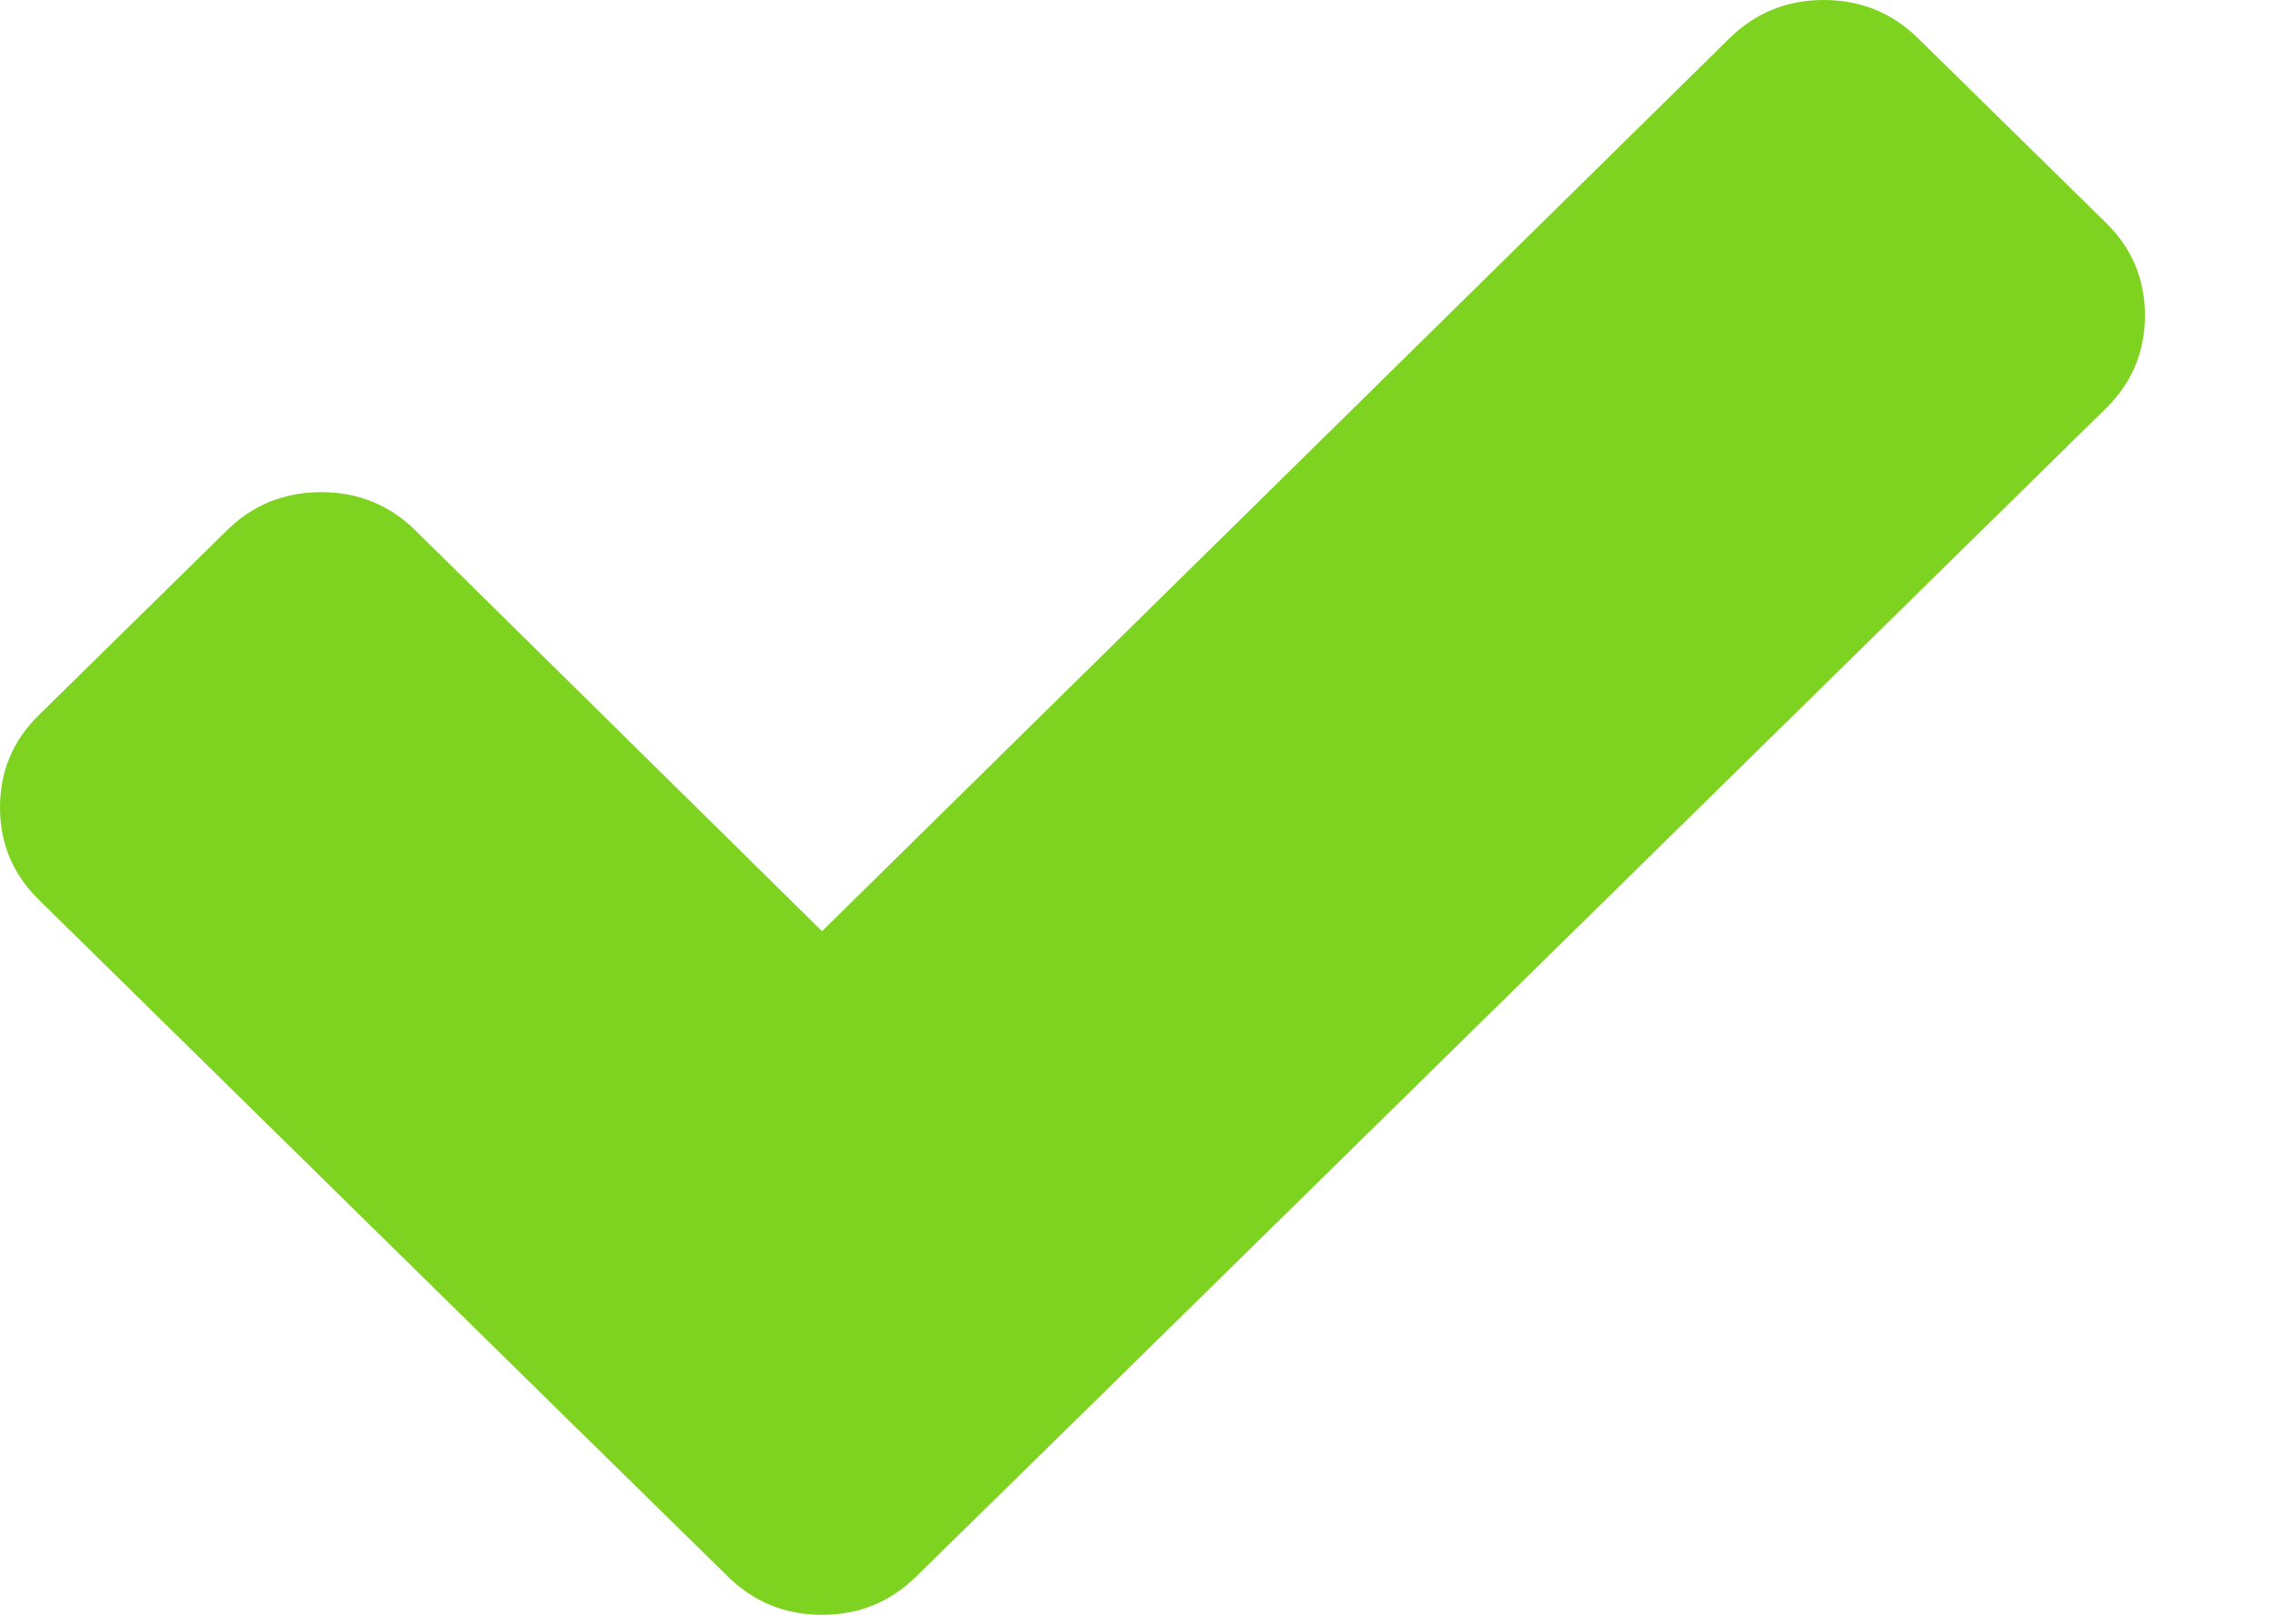
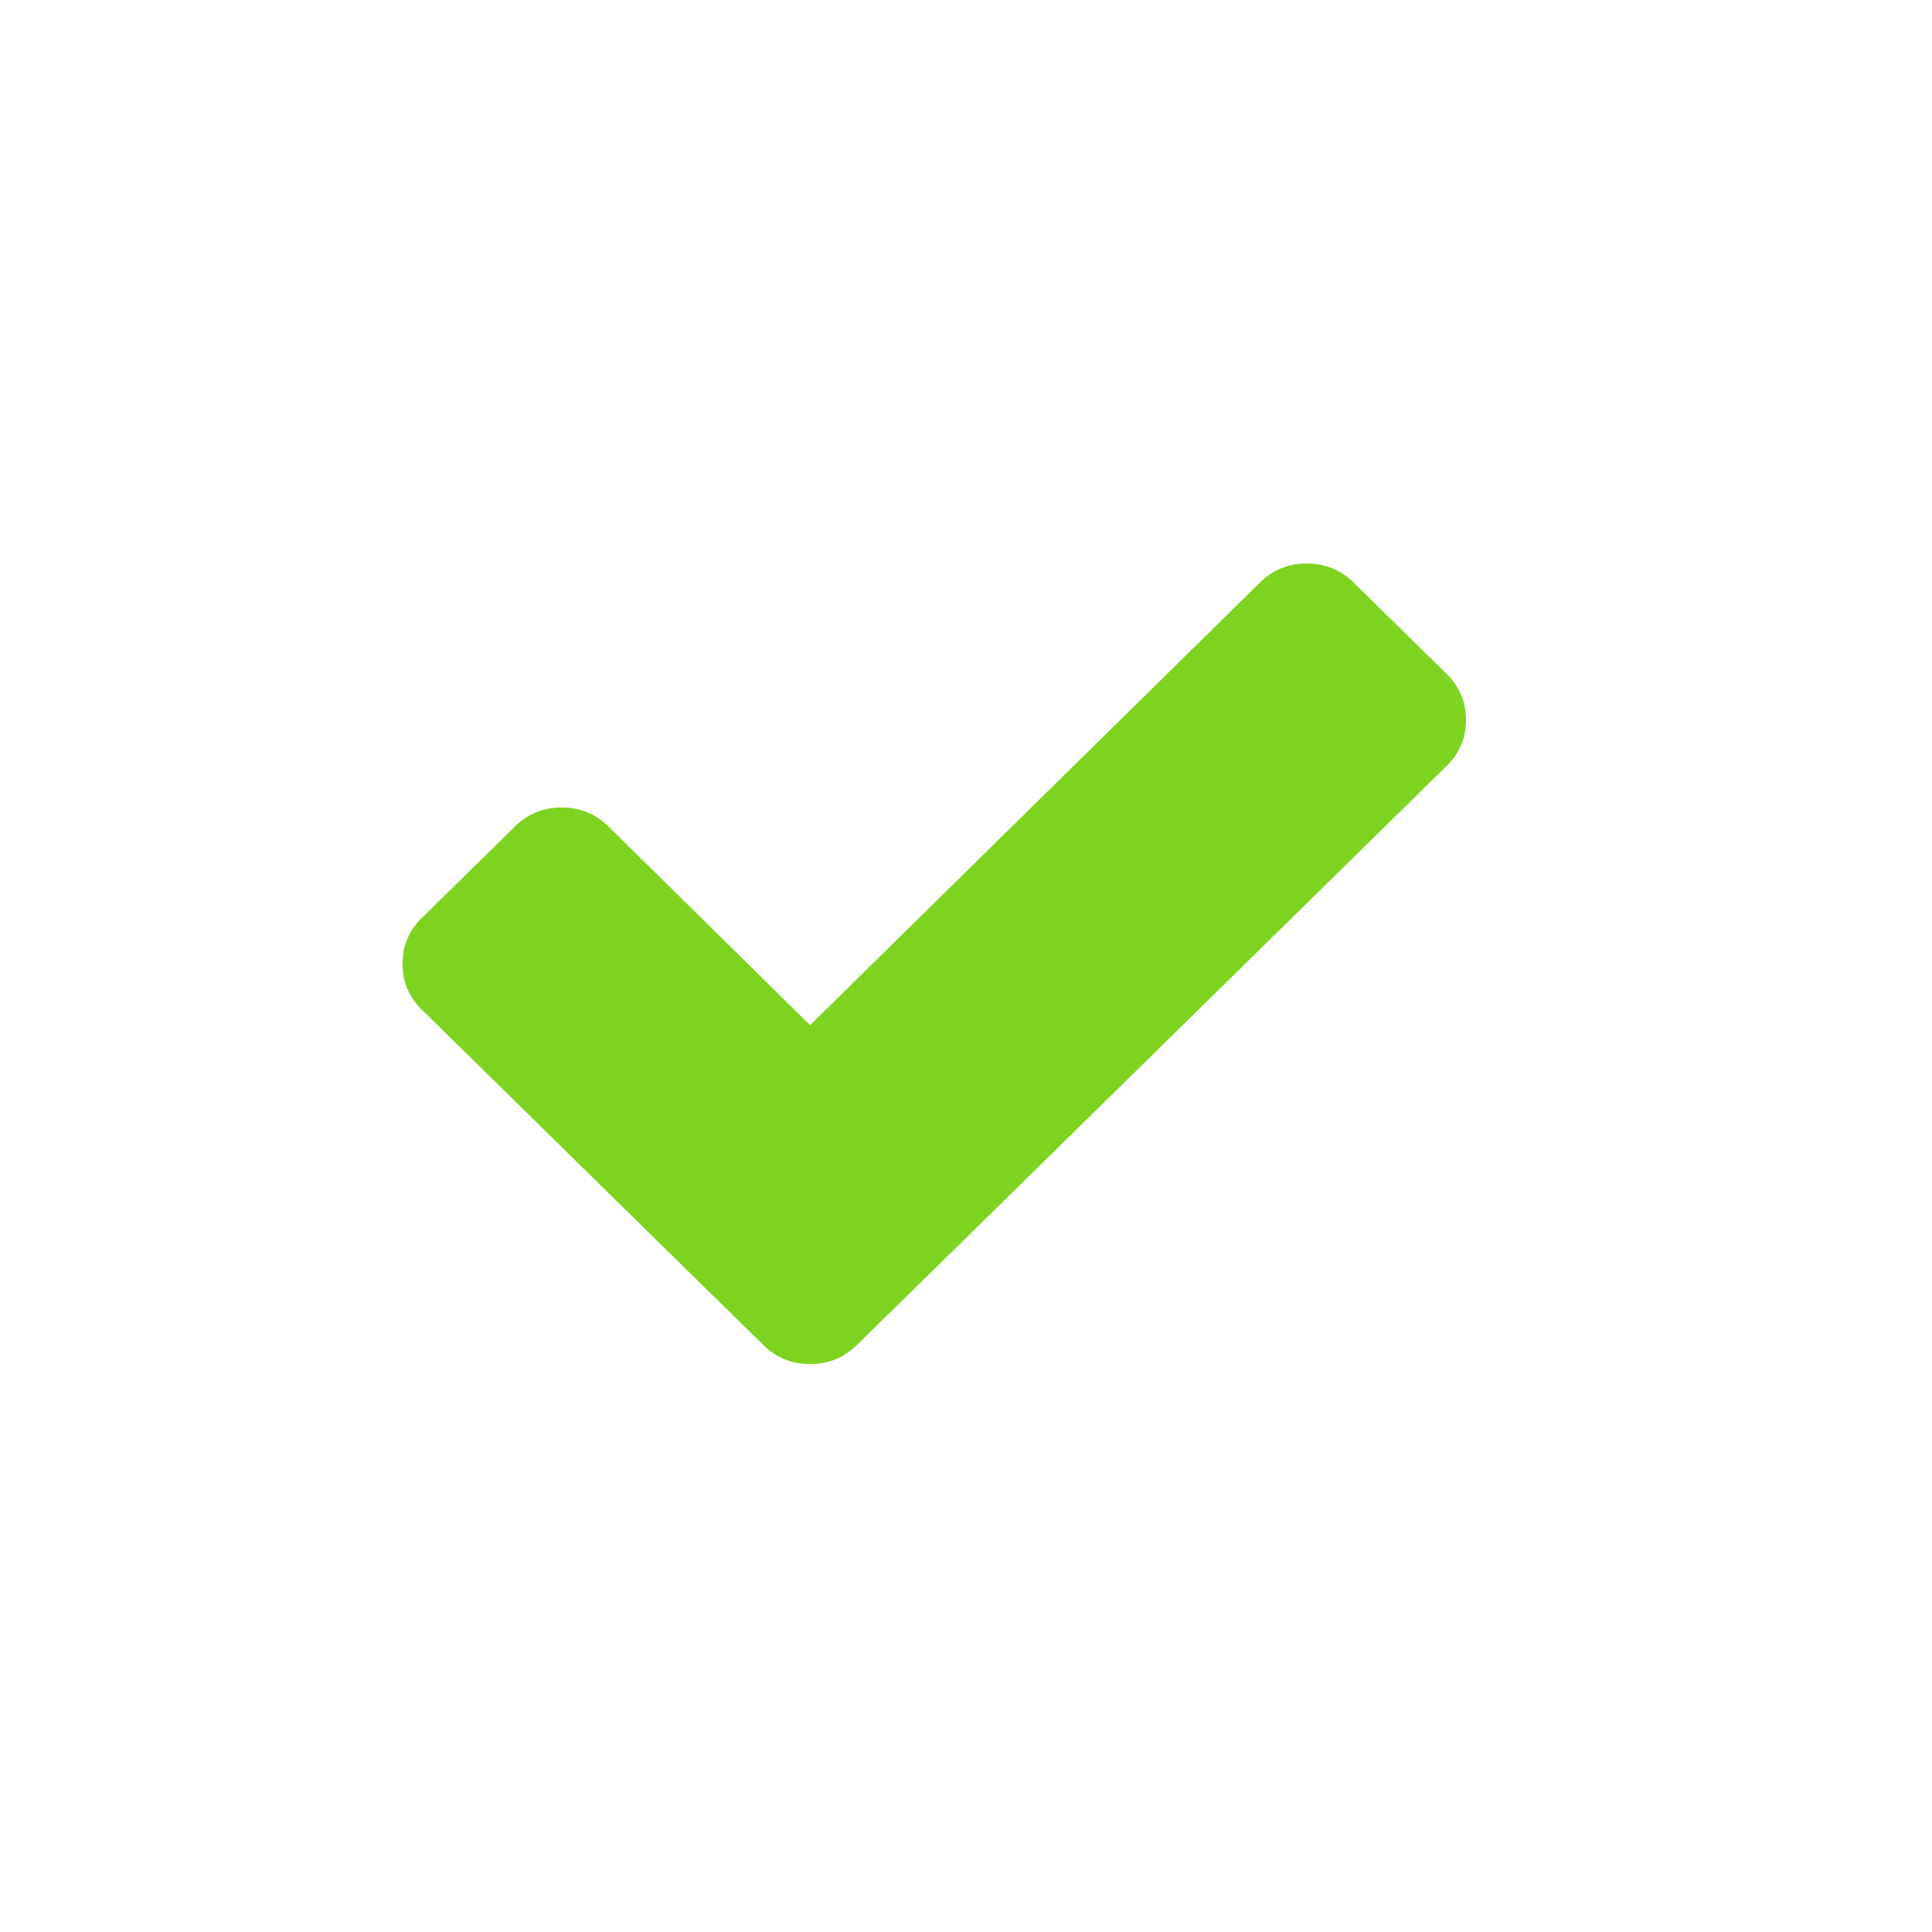
- <svg xmlns="http://www.w3.org/2000/svg" width="14px" height="10px" viewBox="0 0 14 10" version="1.1">
+ <svg xmlns="http://www.w3.org/2000/svg" width="24px" height="24px" viewBox="0 0 24 24" version="1.1">
  <defs />
-   <g id="-Stylesheet-+-Mobile" stroke="none" stroke-width="1" fill="none" fill-rule="evenodd">
-     <g id="Assets" transform="translate(-46, -601)" fill="#7ED321">
-       <path d="M59.211,602.942 C59.211,603.166 59.132,603.356 58.973,603.513 L52.803,609.572 L51.642,610.71 C51.483,610.866 51.291,610.945 51.063,610.945 C50.836,610.945 50.643,610.866 50.484,610.71 L49.324,609.572 L46.239,606.541 C46.08,606.385 46,606.196 46,605.972 C46,605.75 46.08,605.56 46.239,605.404 L47.399,604.265 C47.558,604.109 47.751,604.031 47.978,604.031 C48.204,604.031 48.398,604.109 48.557,604.265 L51.063,606.735 L56.653,601.235 C56.812,601.079 57.007,601 57.232,601 C57.461,601 57.654,601.079 57.813,601.235 L58.973,602.374 C59.132,602.53 59.211,602.72 59.211,602.942" id="ic_chekmark" />
+   <g id="Stylesheet-+-Mobile" stroke="none" stroke-width="1" fill="none" fill-rule="evenodd">
+     <g id="Assets" transform="translate(-43, -307)" fill="#7ED321">
+       <g id="ic_chekmark" transform="translate(43, 307)">
+         <path d="M18.211,8.943 C18.211,9.166 18.132,9.356 17.973,9.512 L11.803,15.572 L10.642,16.71 C10.483,16.866 10.291,16.945 10.063,16.945 C9.836,16.945 9.643,16.866 9.484,16.71 L8.324,15.572 L5.239,12.541 C5.08,12.385 5,12.196 5,11.973 C5,11.75 5.08,11.56 5.239,11.404 L6.399,10.265 C6.558,10.109 6.751,10.031 6.978,10.031 C7.204,10.031 7.398,10.109 7.557,10.265 L10.063,12.735 L15.653,7.235 C15.812,7.079 16.007,7 16.232,7 C16.461,7 16.654,7.079 16.813,7.235 L17.973,8.374 C18.132,8.53 18.211,8.72 18.211,8.943" id="ic_chekmark_green" />
+       </g>
    </g>
  </g>
</svg>
